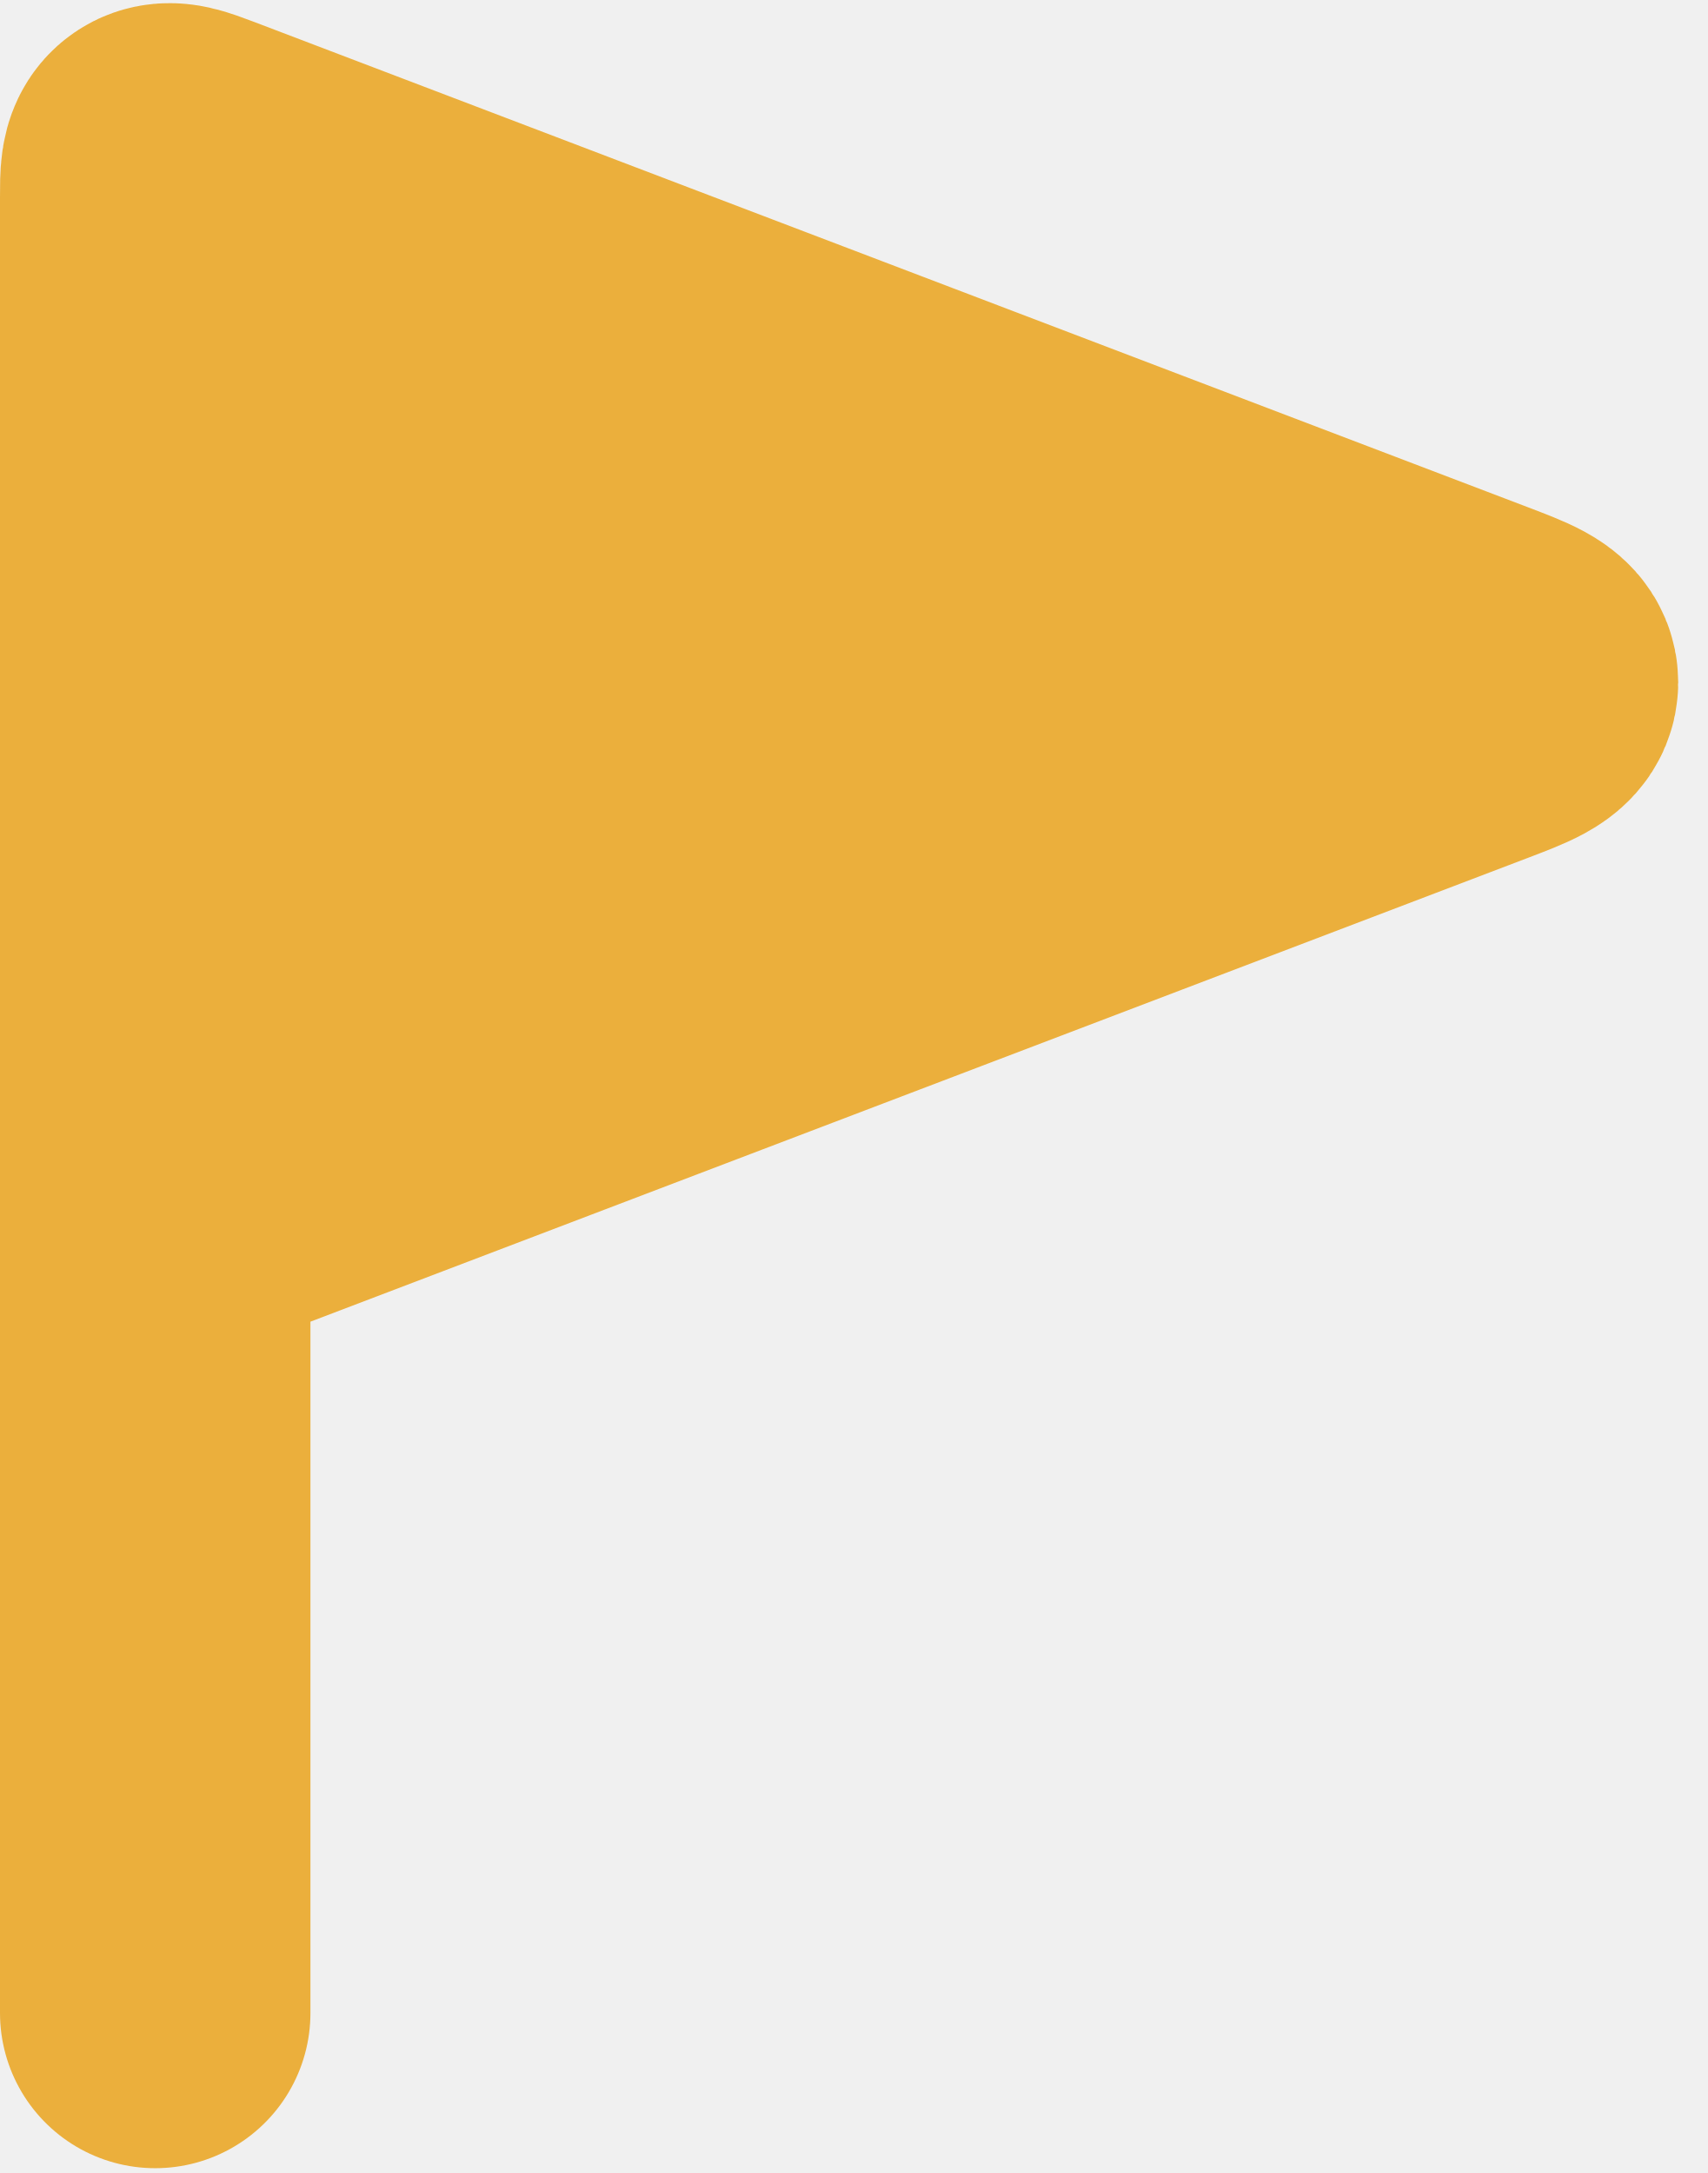
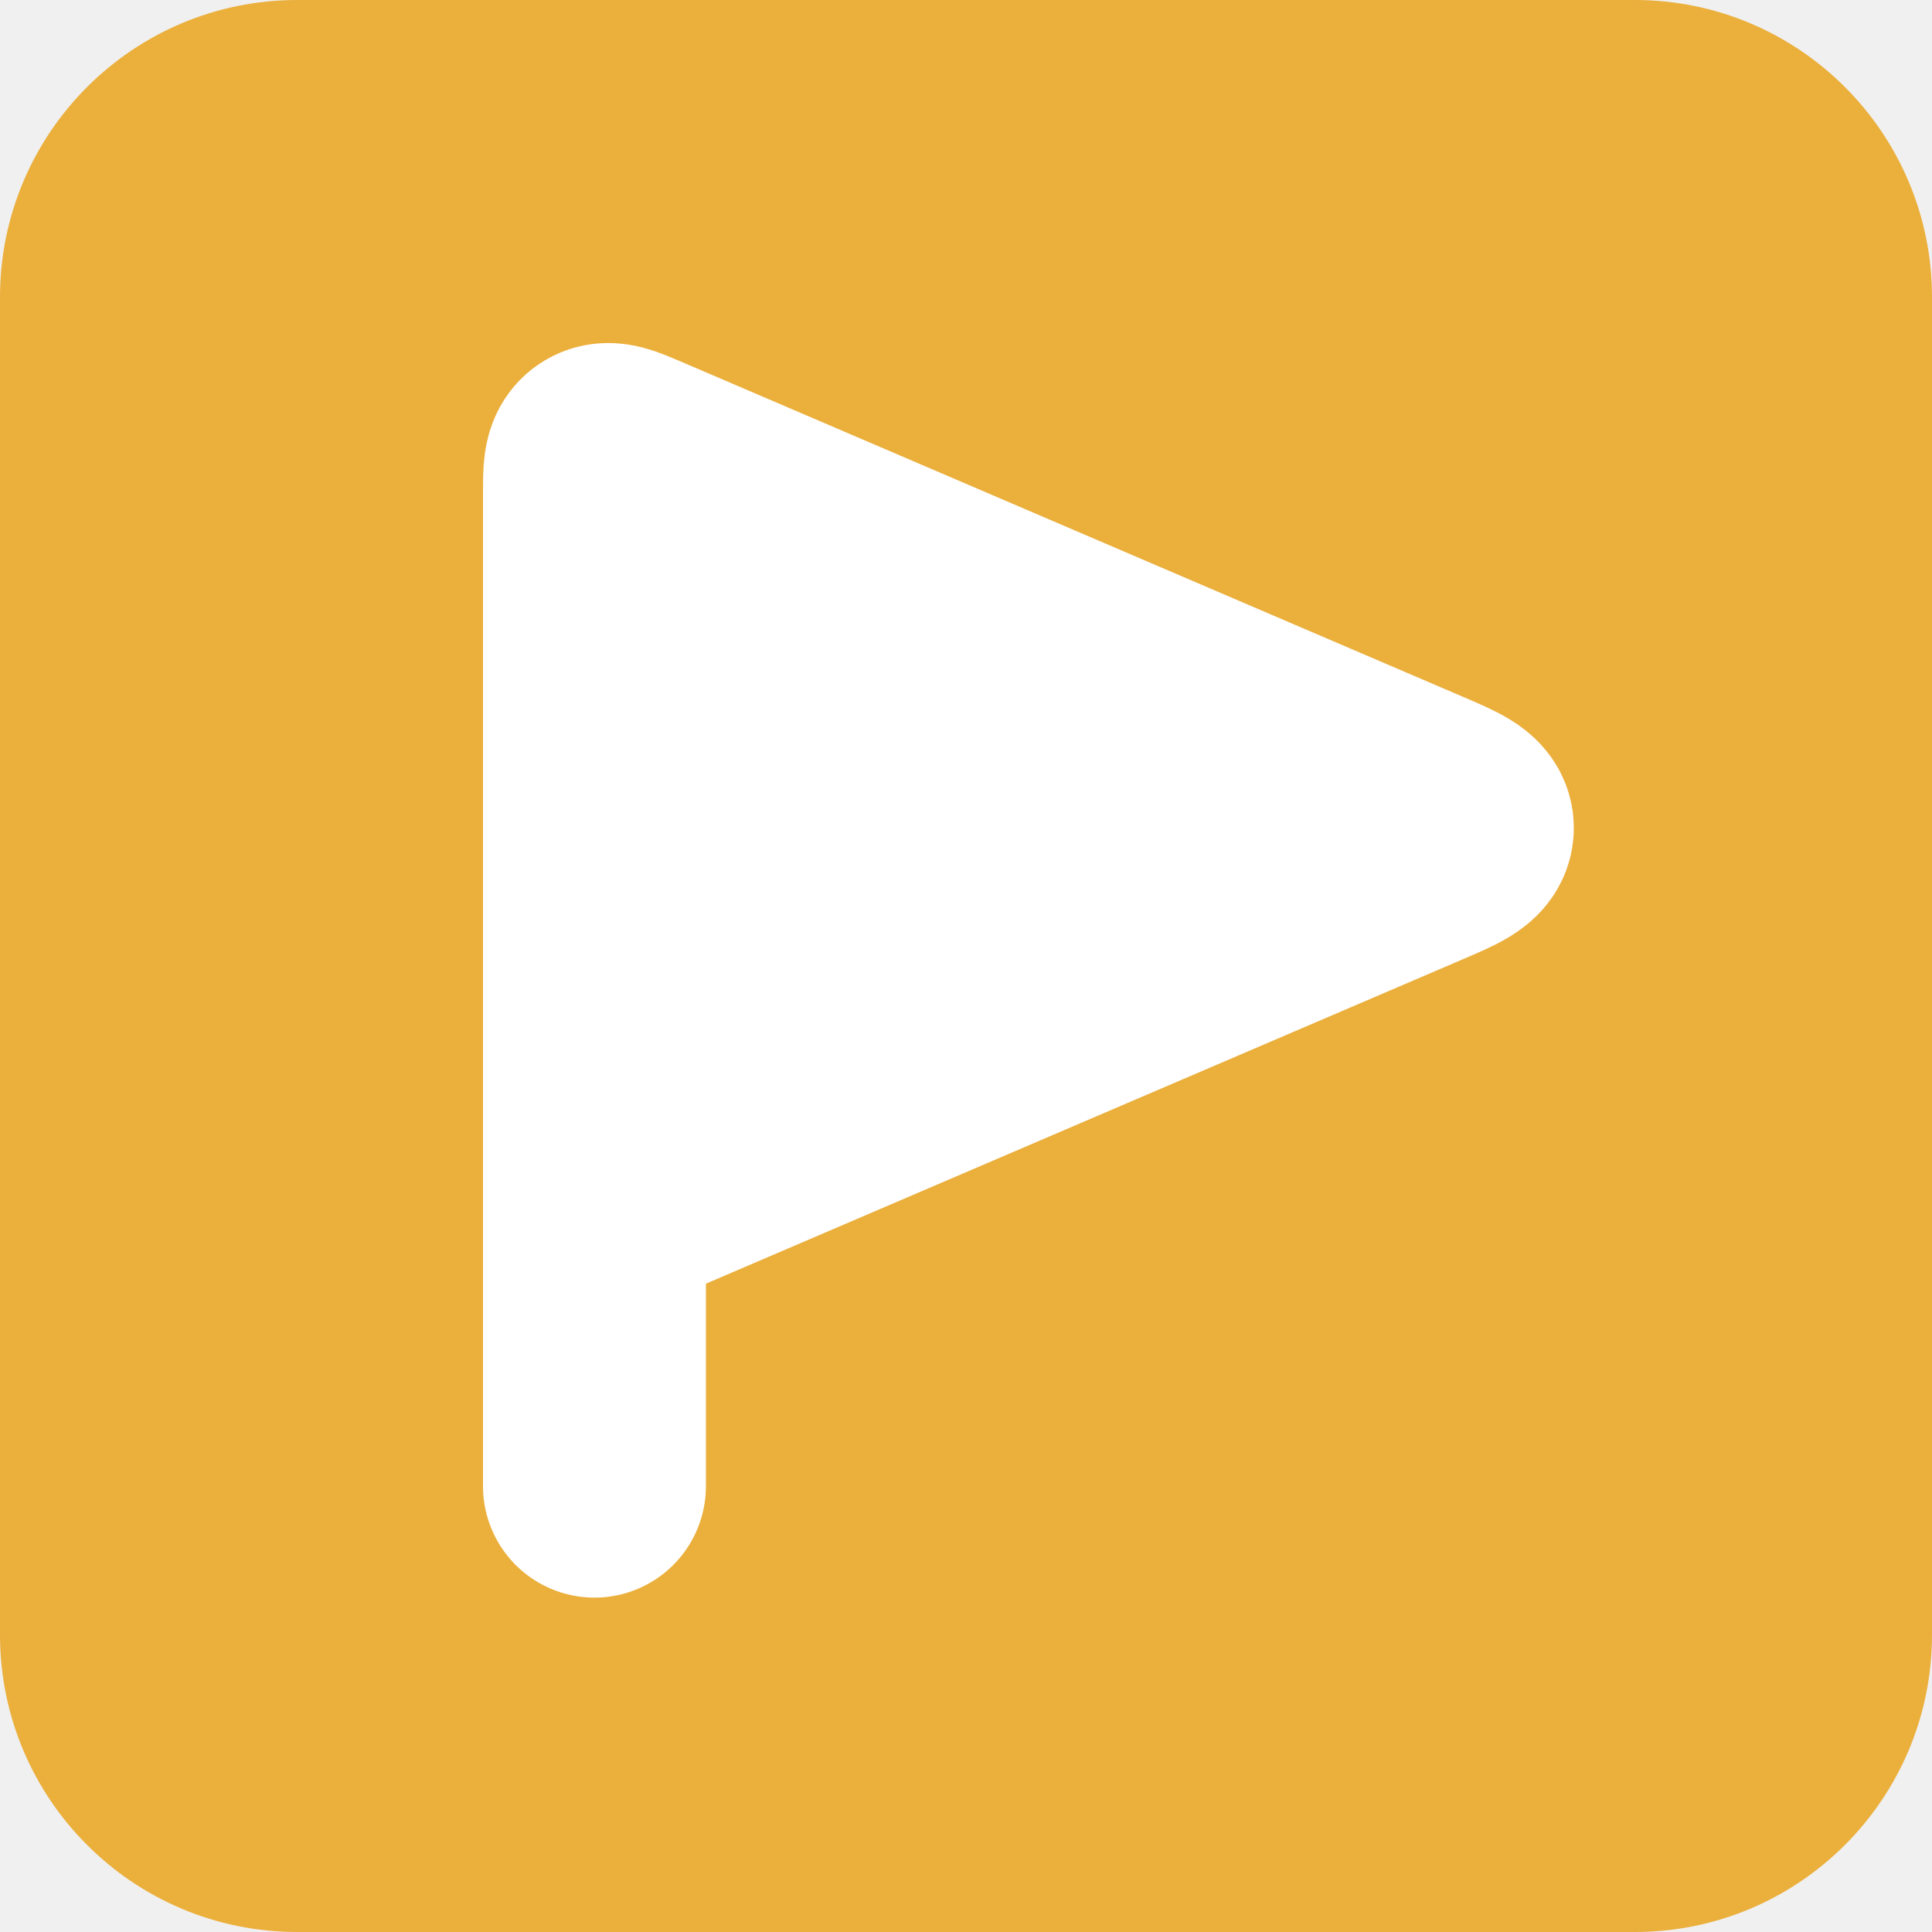
- <svg xmlns="http://www.w3.org/2000/svg" width="11" height="14" viewBox="0 0 11 14" fill="none">
-   <path d="M9.489 4.203L1.282 1.076C1.154 1.028 1.09 1.003 1.045 1.034C1 1.065 1 1.134 1 1.271V7.826L9.489 4.592C9.704 4.51 9.812 4.469 9.812 4.397C9.812 4.326 9.704 4.285 9.489 4.203Z" fill="#EBAF3C" />
-   <path d="M1 7.826V1.271C1 1.134 1 1.065 1.045 1.034C1.09 1.003 1.154 1.028 1.282 1.076L9.489 4.203C9.704 4.285 9.812 4.326 9.812 4.397C9.812 4.469 9.704 4.51 9.489 4.592L1 7.826ZM1 7.826V11.769V12.969" stroke="#EBAF3C" stroke-width="2" stroke-linecap="round" />
+ <svg xmlns="http://www.w3.org/2000/svg" width="13" height="13" viewBox="0 0 13 13" fill="none">
+   <rect width="13" height="13" rx="2" fill="#EBAF3C" />
+   <path d="M9.553 5.38L4.29 3.124C4.159 3.068 4.094 3.04 4.047 3.071C4 3.102 4 3.173 4 3.316V8.143L9.553 5.763C9.744 5.681 9.84 5.64 9.84 5.571C9.84 5.503 9.744 5.462 9.553 5.38Z" fill="white" />
+   <path d="M4 8.143V3.316C4 3.173 4 3.102 4.047 3.071C4.094 3.04 4.159 3.068 4.29 3.124L9.553 5.38C9.744 5.462 9.84 5.503 9.84 5.571C9.84 5.64 9.744 5.681 9.553 5.763L4 8.143ZM4 8.143V10" stroke="white" stroke-width="1.5" stroke-linecap="round" />
</svg>
